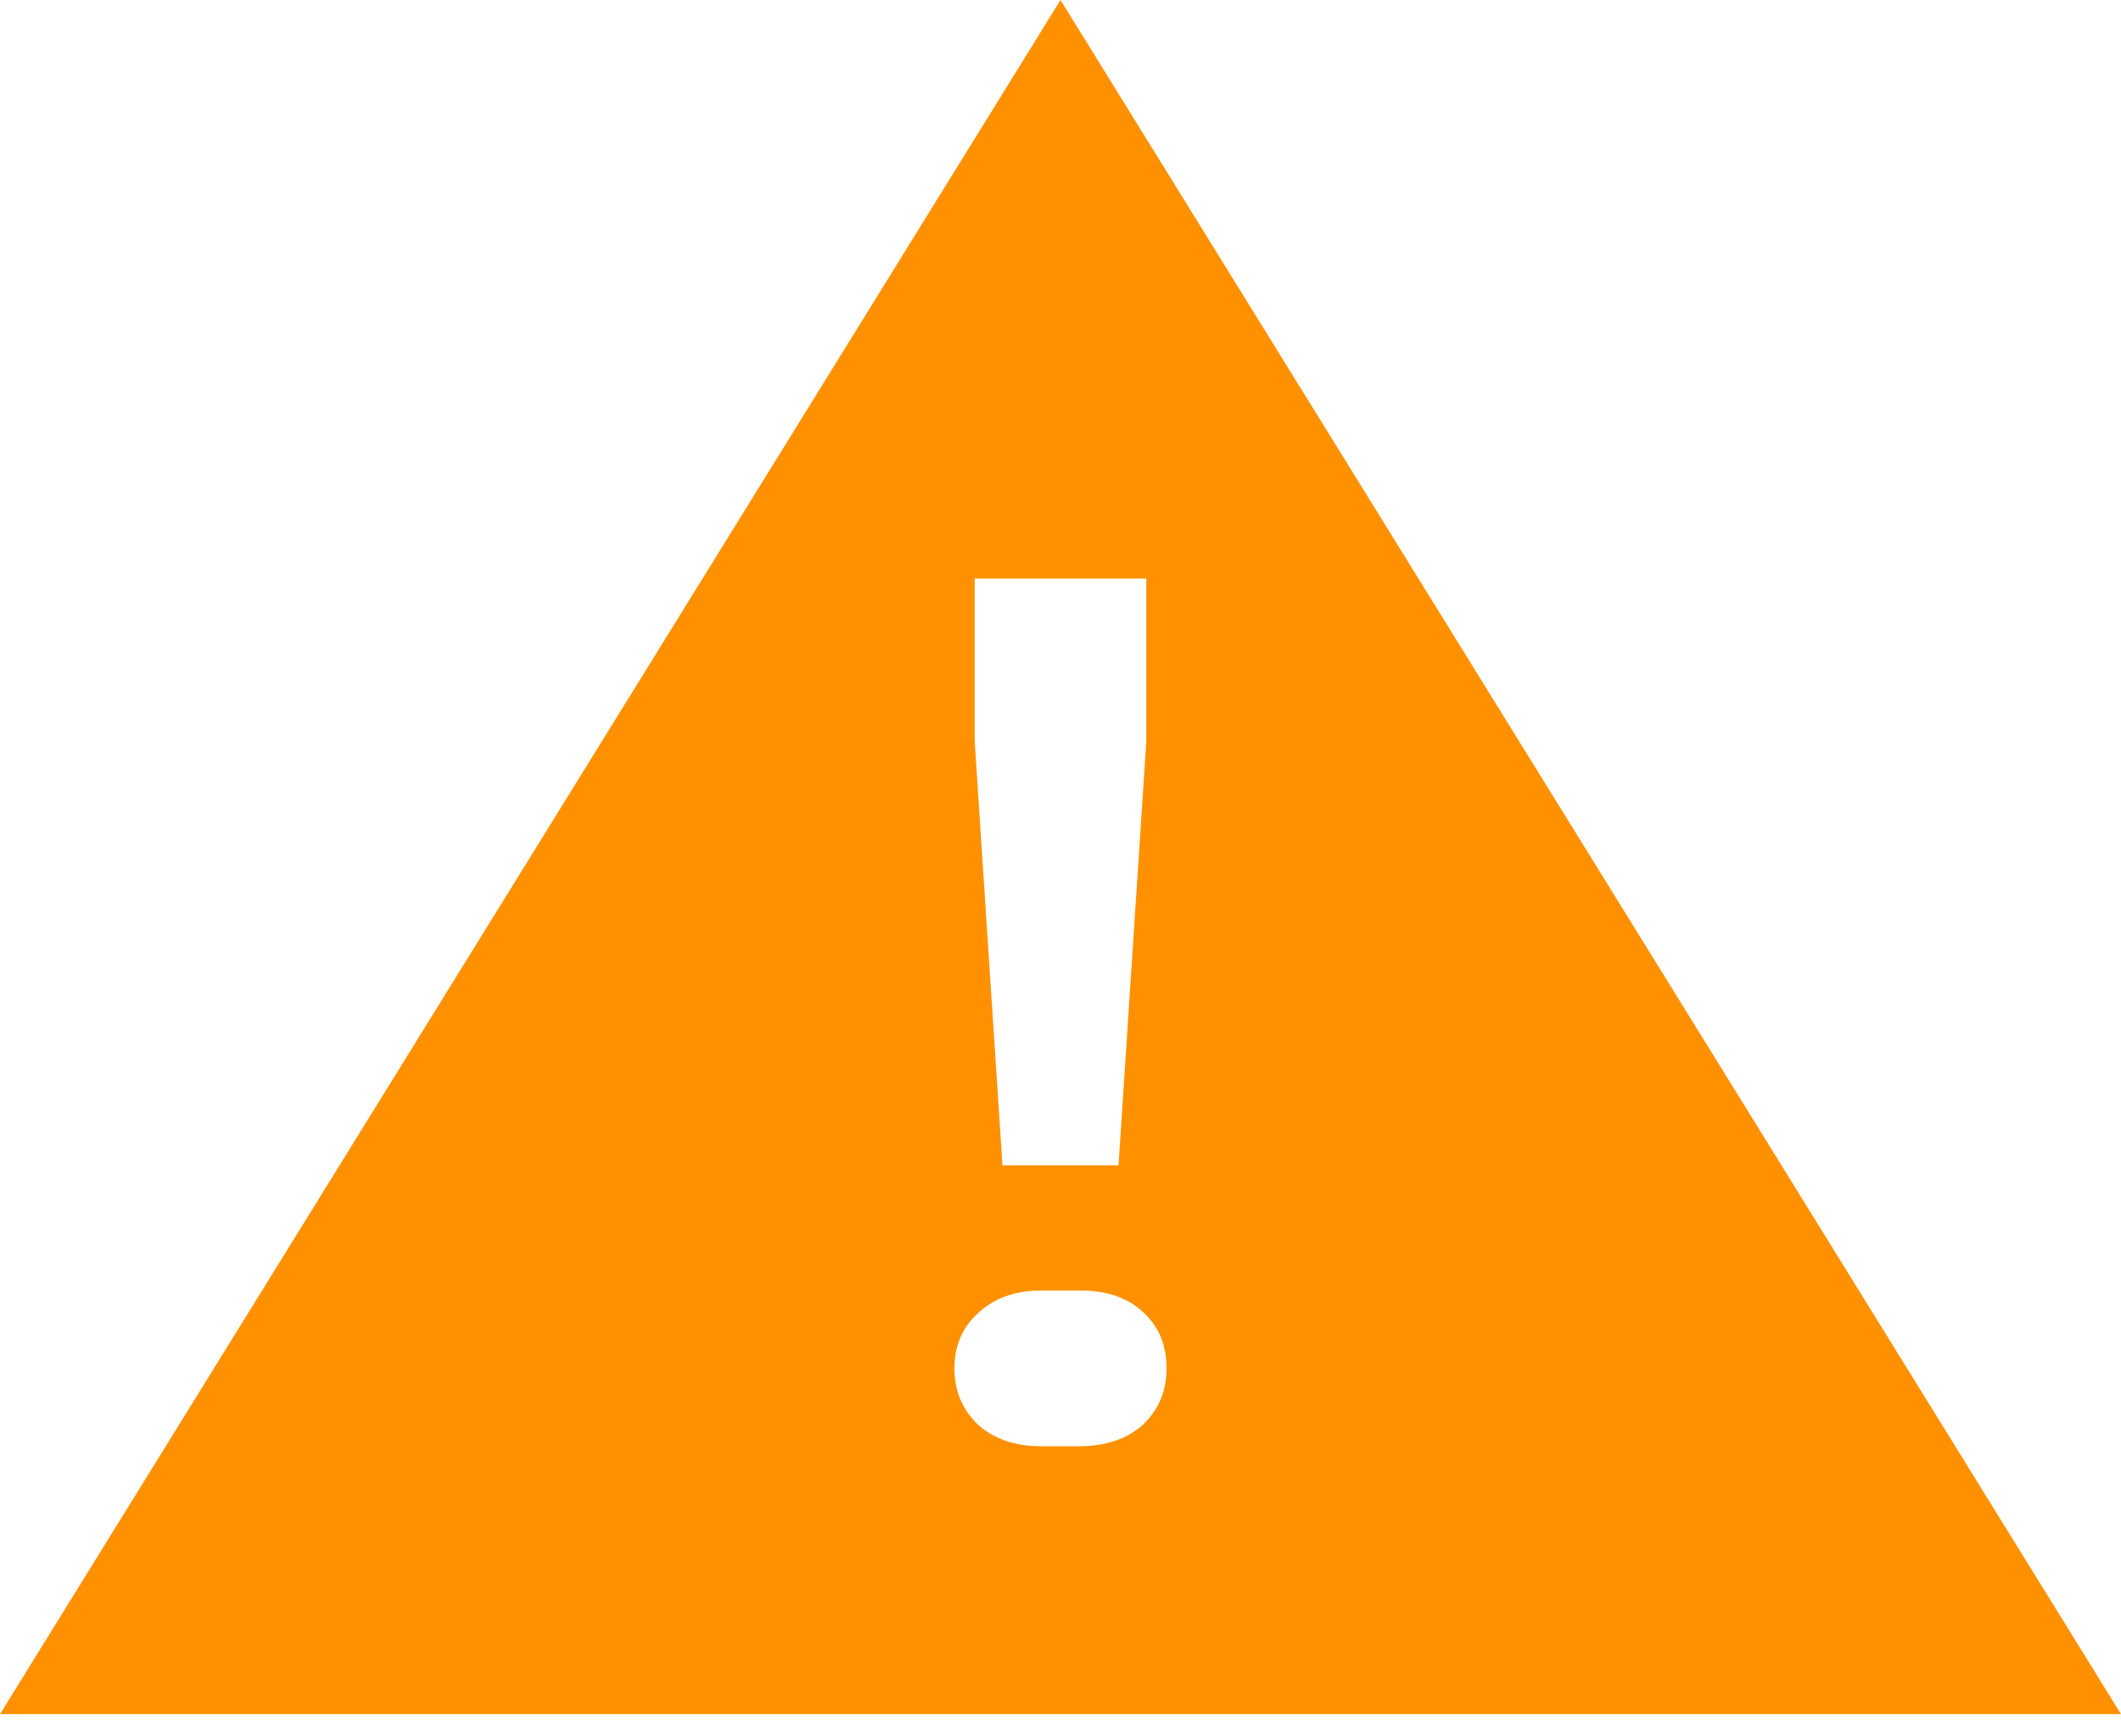
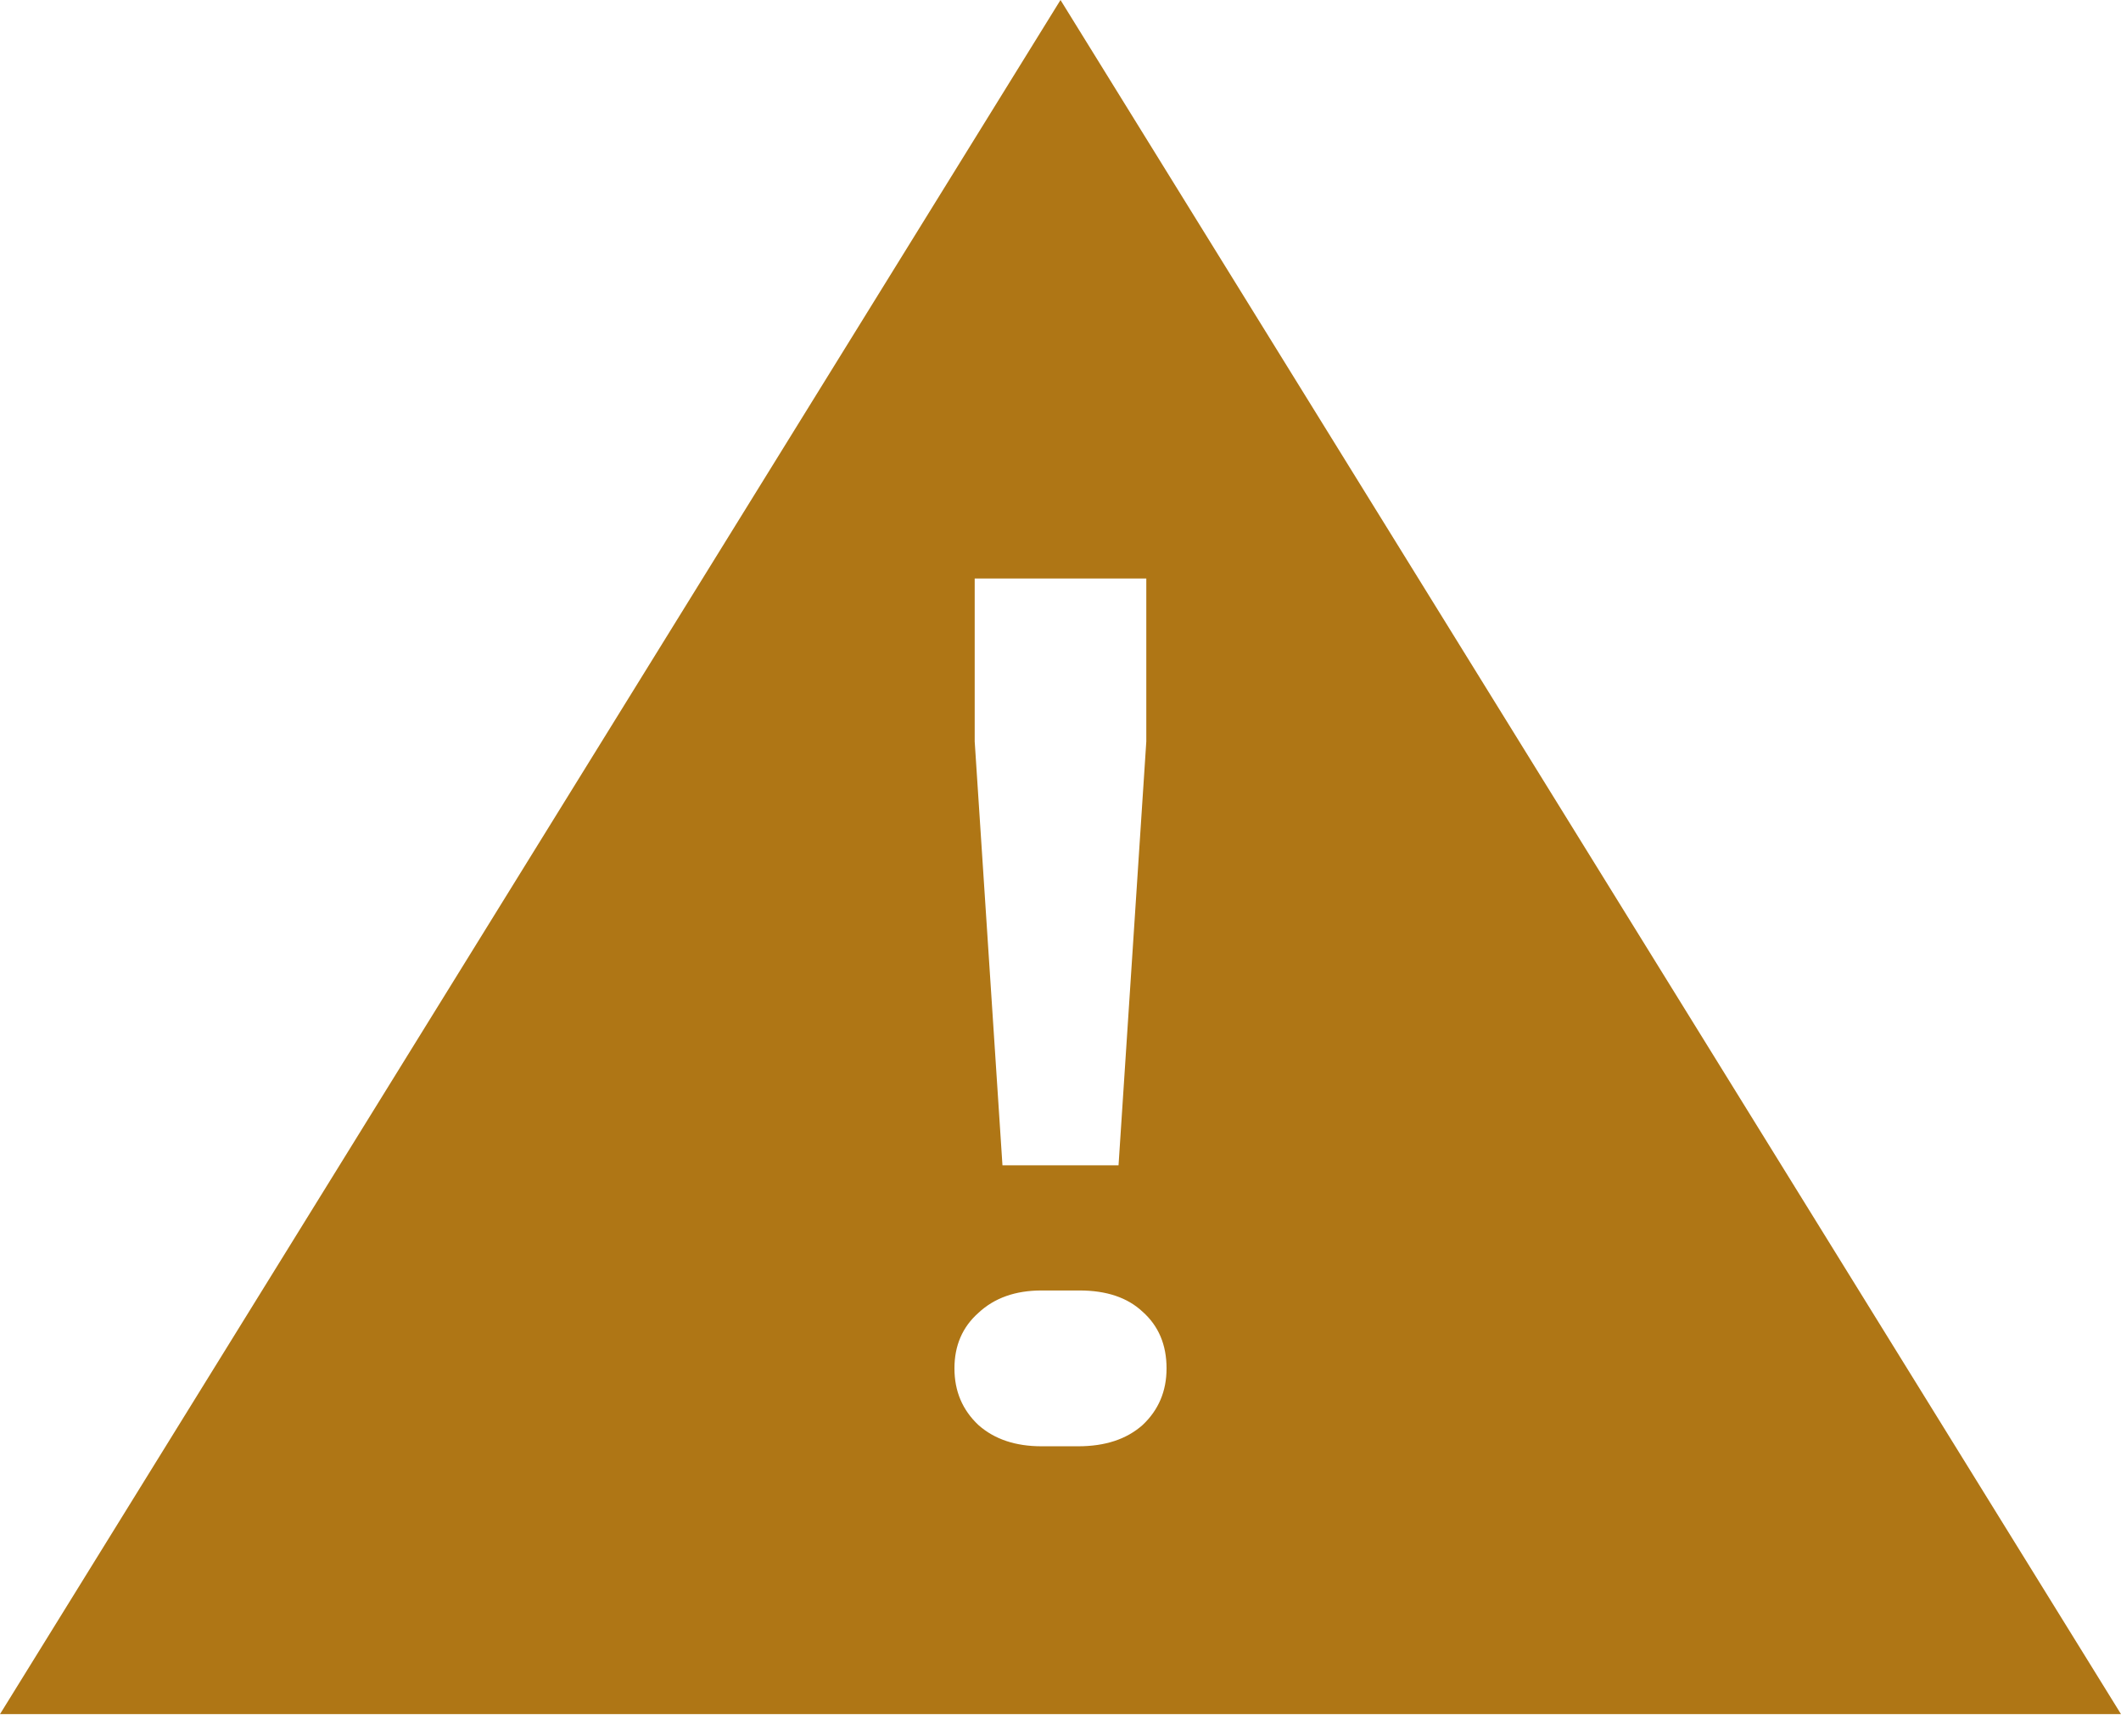
<svg xmlns="http://www.w3.org/2000/svg" width="22" height="18" viewBox="0 0 22 18" fill="none">
-   <path fill-rule="evenodd" clip-rule="evenodd" d="M22 17.778L11 0L0 17.778H22ZM10.11 7.69L10.398 12.086H11.602L11.89 7.69V6H10.11V7.69ZM10.149 14.78C10.315 14.927 10.533 15 10.804 15H11.183C11.463 15 11.685 14.927 11.851 14.78C12.017 14.624 12.1 14.429 12.1 14.192C12.1 13.947 12.017 13.751 11.851 13.604C11.694 13.457 11.476 13.384 11.196 13.384H10.804C10.533 13.384 10.315 13.461 10.149 13.616C9.983 13.763 9.9 13.955 9.9 14.192C9.9 14.429 9.983 14.624 10.149 14.78Z" fill="#FF9100" />
+   <path fill-rule="evenodd" clip-rule="evenodd" d="M22 17.778L11 0L0 17.778H22ZM10.11 7.69L10.398 12.086H11.602L11.89 7.69V6H10.11V7.69ZM10.149 14.78C10.315 14.927 10.533 15 10.804 15H11.183C11.463 15 11.685 14.927 11.851 14.78C12.017 14.624 12.1 14.429 12.1 14.192C12.1 13.947 12.017 13.751 11.851 13.604C11.694 13.457 11.476 13.384 11.196 13.384H10.804C10.533 13.384 10.315 13.461 10.149 13.616C9.983 13.763 9.9 13.955 9.9 14.192C9.9 14.429 9.983 14.624 10.149 14.78Z" fill="#af7615" />
</svg>
